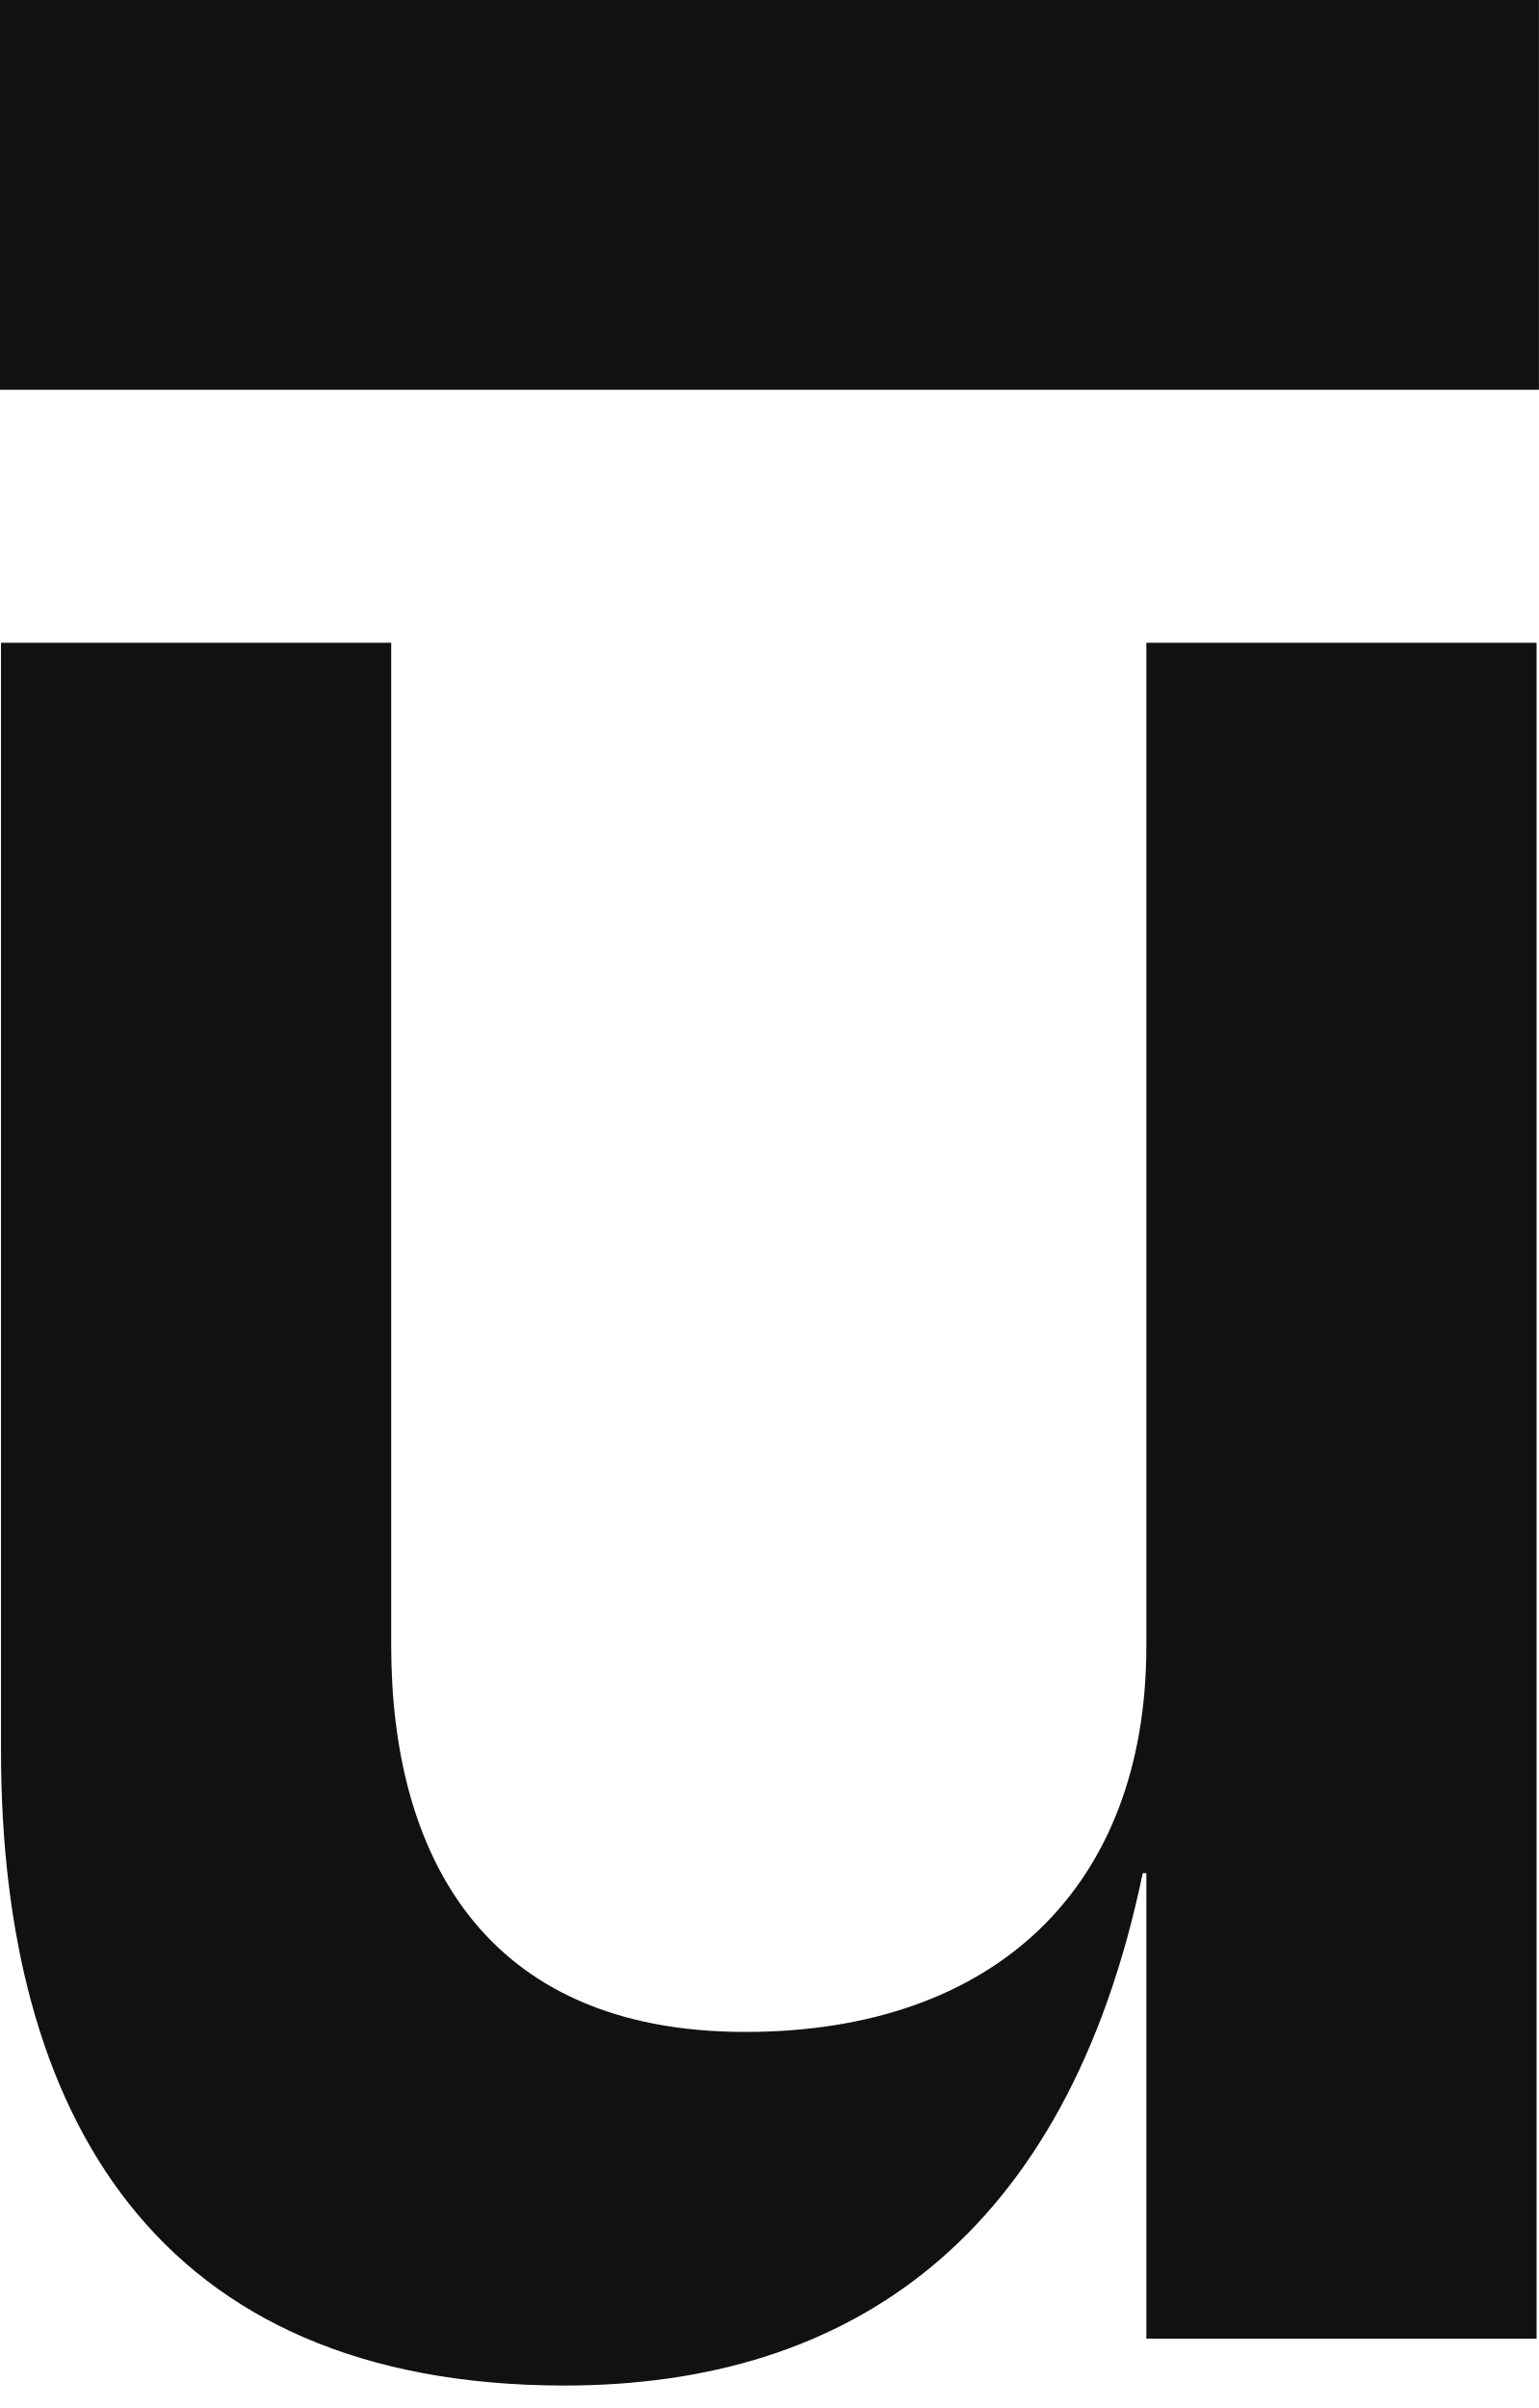
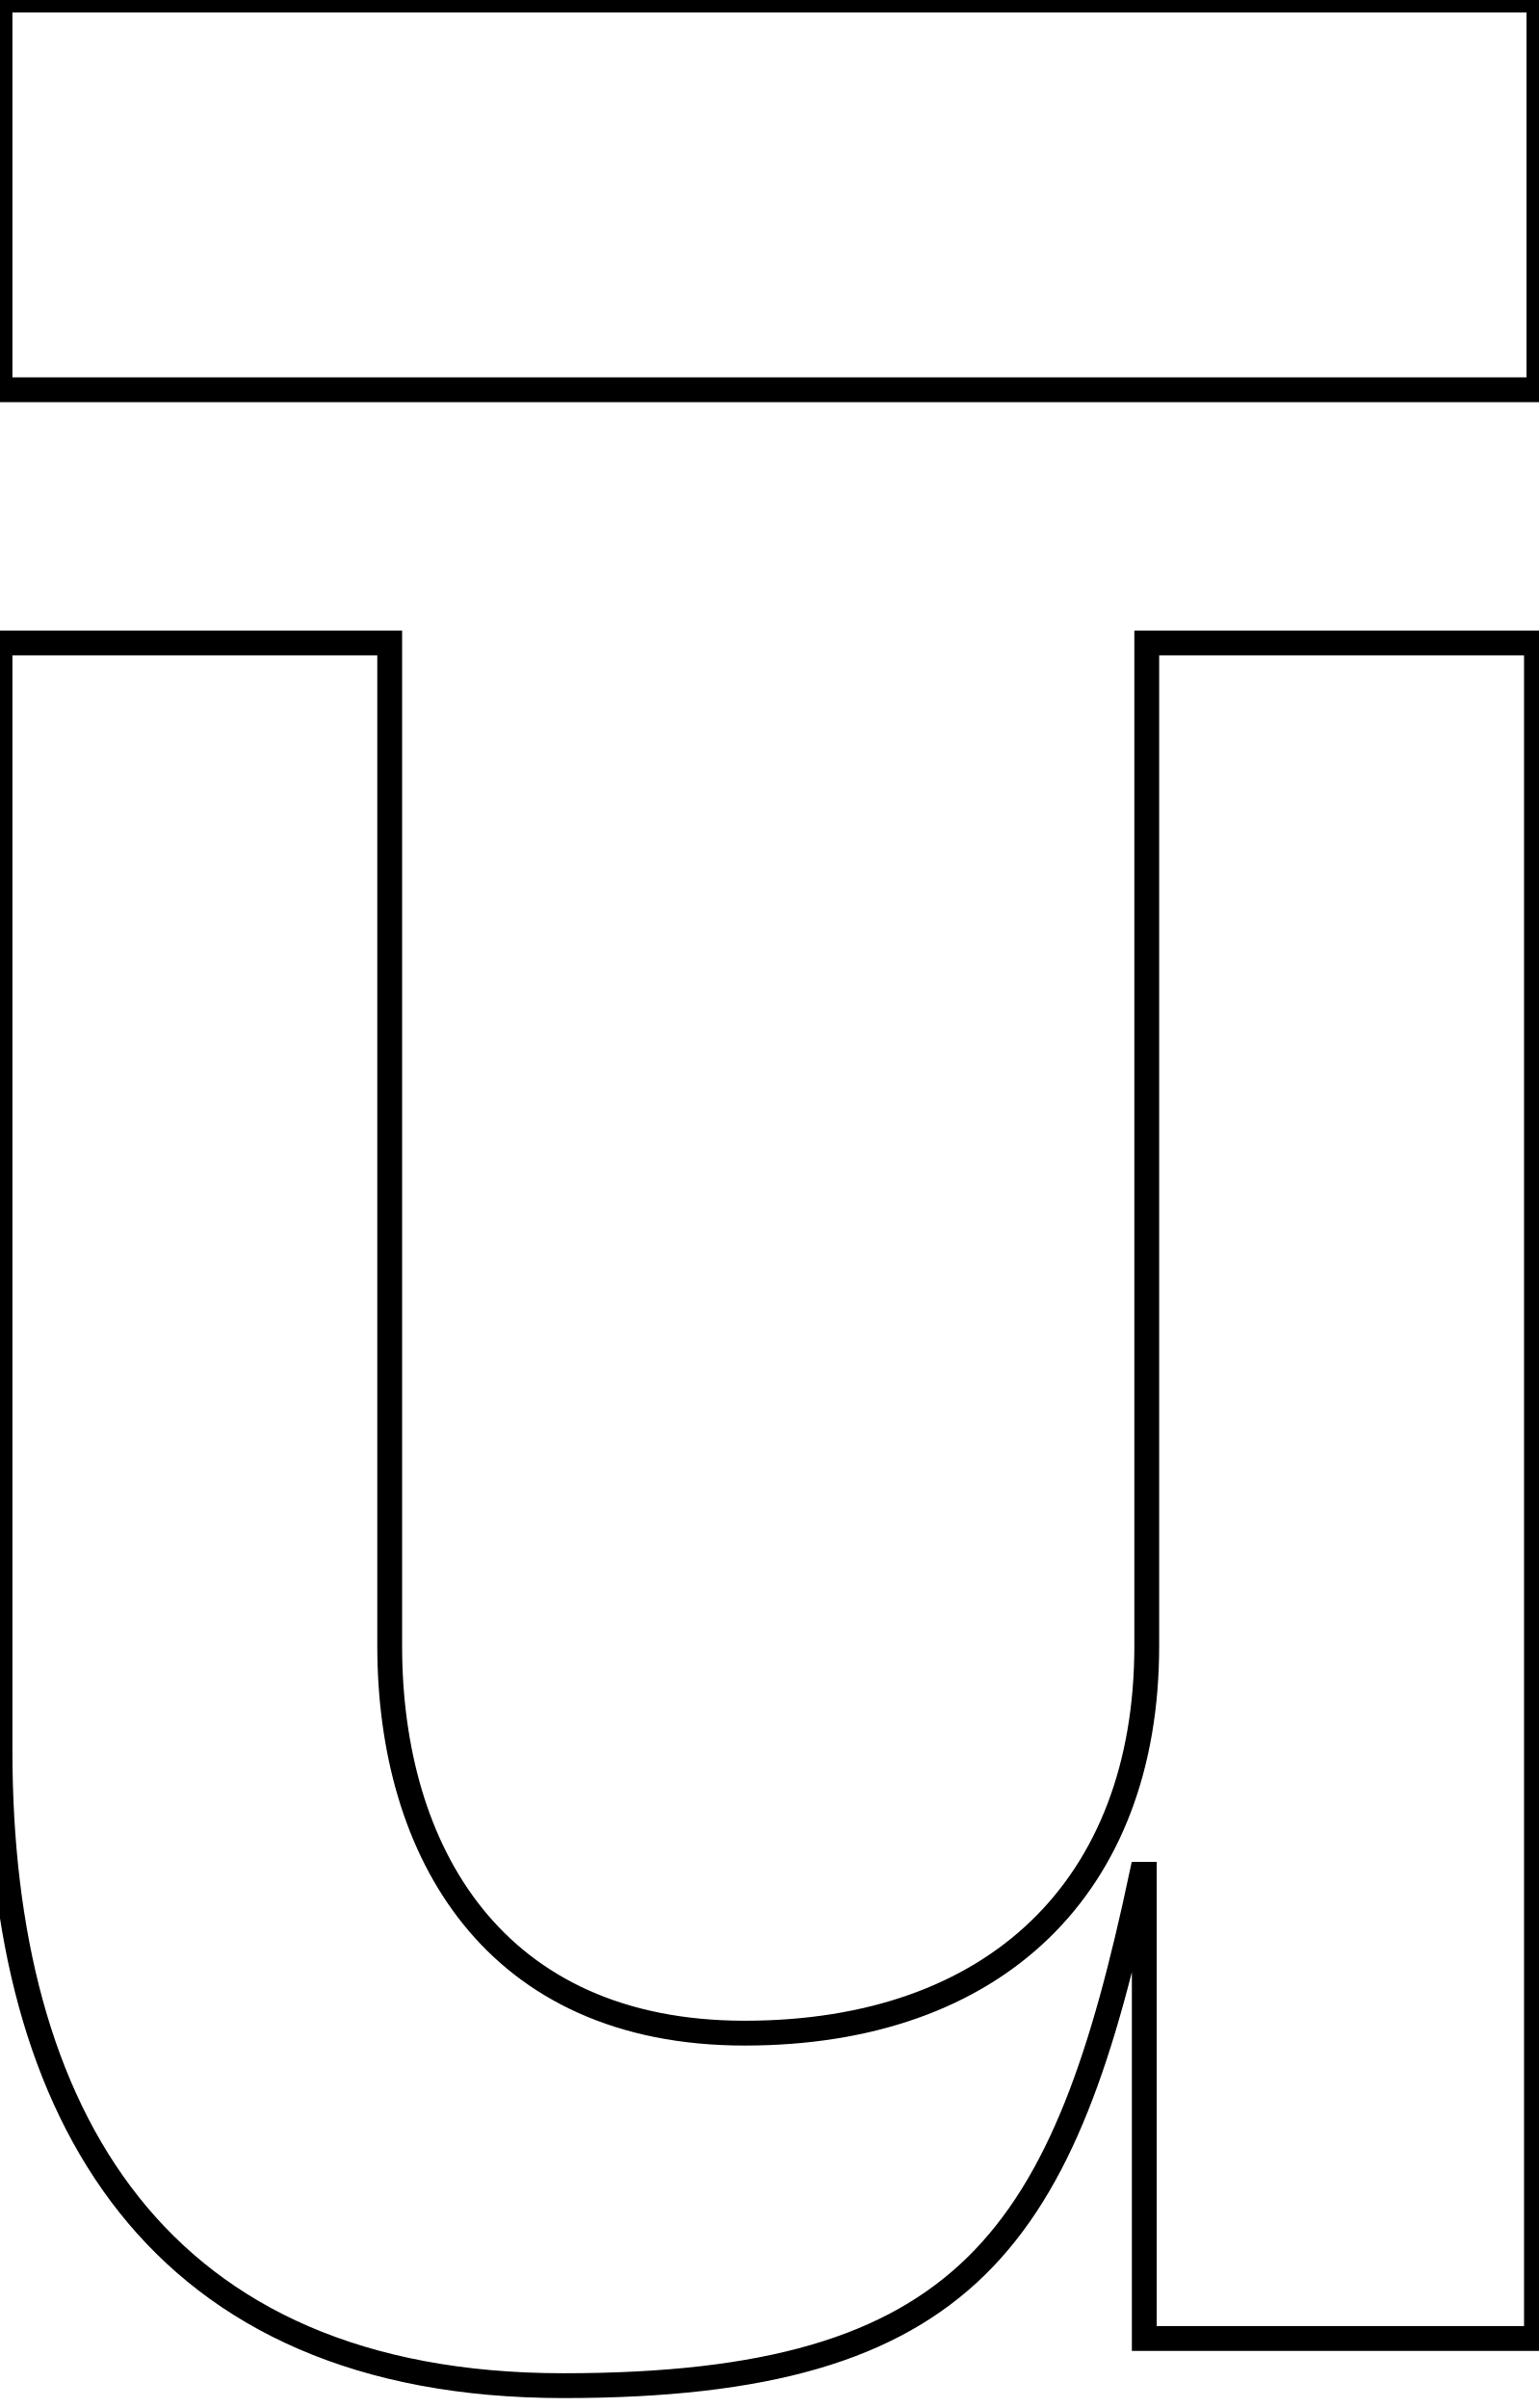
- <svg xmlns="http://www.w3.org/2000/svg" width="62" height="97" viewBox="0 0 62 97" fill="none">
-   <path d="M46.184 94.206H61.905V25.893H46.184V66.299C46.184 76.037 40.07 81.851 30.026 81.851C19.4 81.851 15.761 74.584 15.761 66.299V25.893H0.04V70.514C0.04 85.194 6.299 96.095 22.748 96.095C34.248 96.095 42.982 90.136 46.038 75.456H46.184V94.206Z" fill="#111111" />
-   <path d="M0 0H62V15.701H0V0Z" fill="#111111" />
+ <svg xmlns="http://www.w3.org/2000/svg" id="_Слой_1" data-name="Слой_1" version="1.1" viewBox="0 0 62 97">
+   <defs>
+     <style>
+       .st0 {
+         fill: none;
+         stroke: #000;
+         stroke-miterlimit: 10;
+       }
+     </style>
+   </defs>
+   <path class="st0" d="M46.2,94.2h15.7V25.9h-15.7v40.4c0,9.7-6.1,15.6-16.2,15.6s-14.3-7.3-14.3-15.6V25.9H0v44.6c0,14.7,6.3,25.6,22.7,25.6s20.2-6,23.3-20.6h.1v18.7Z" />
+   <path class="st0" d="M0,0h62v15.7H0V0Z" />
</svg>
